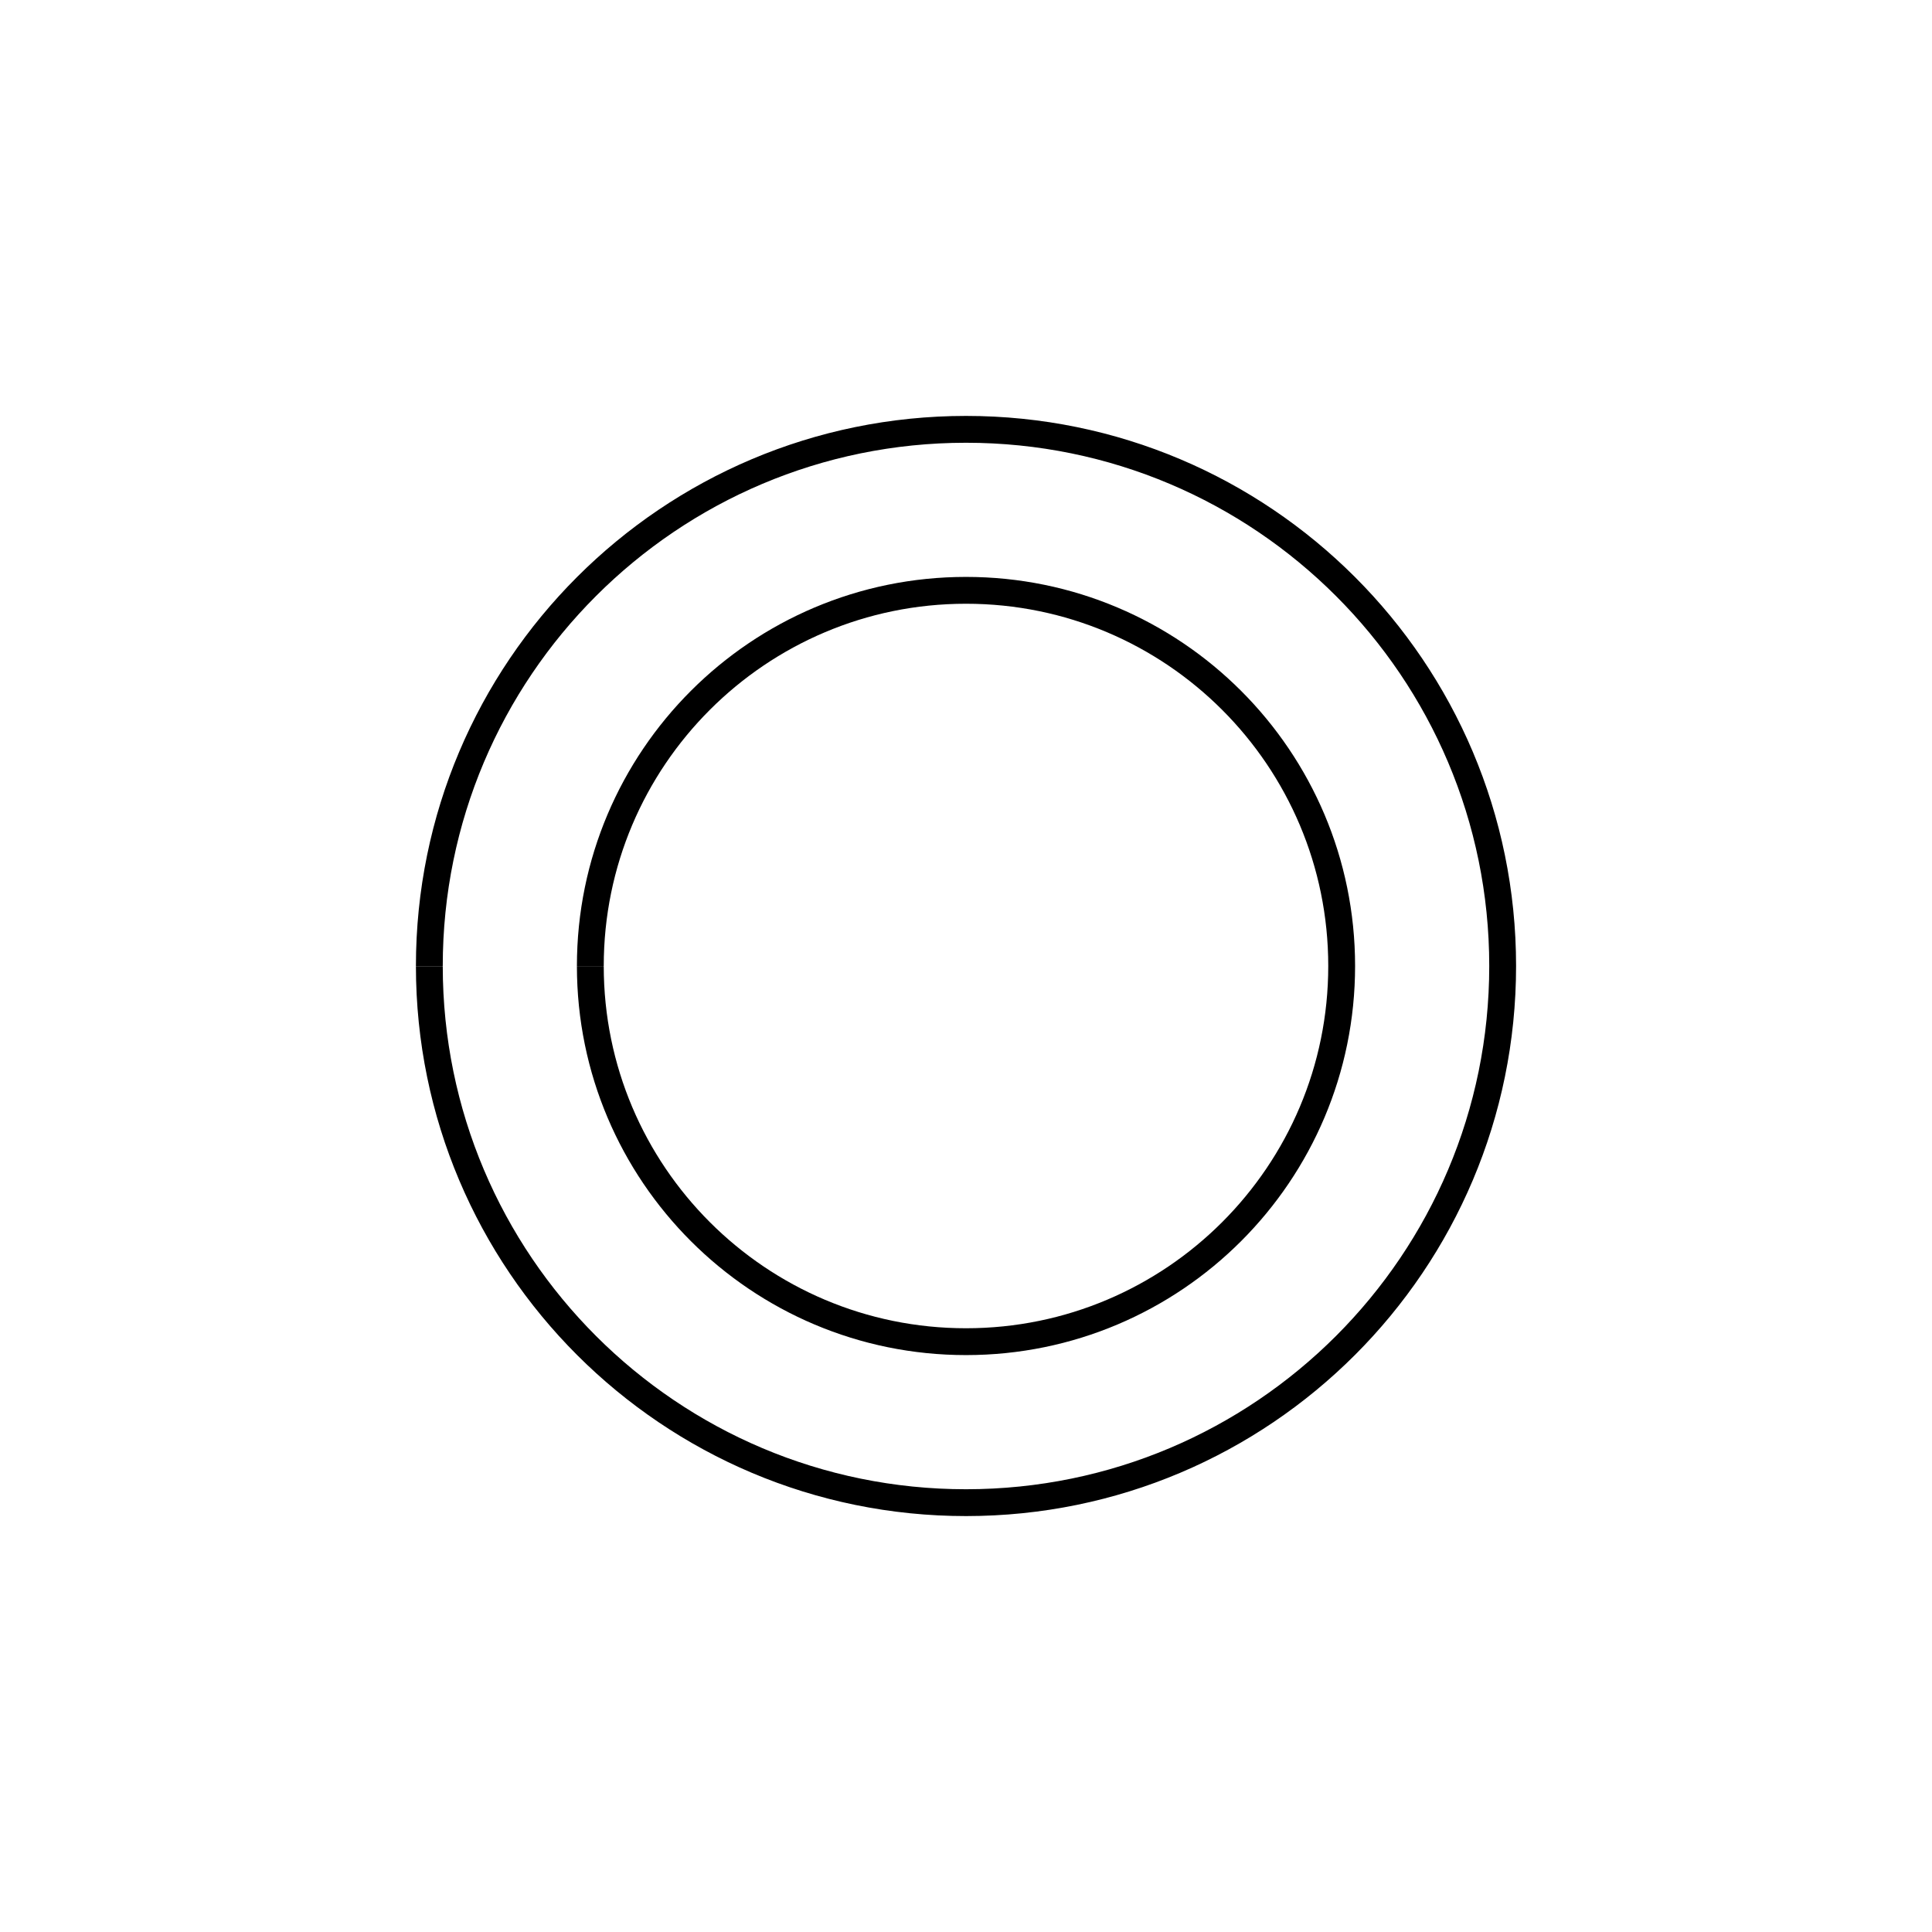
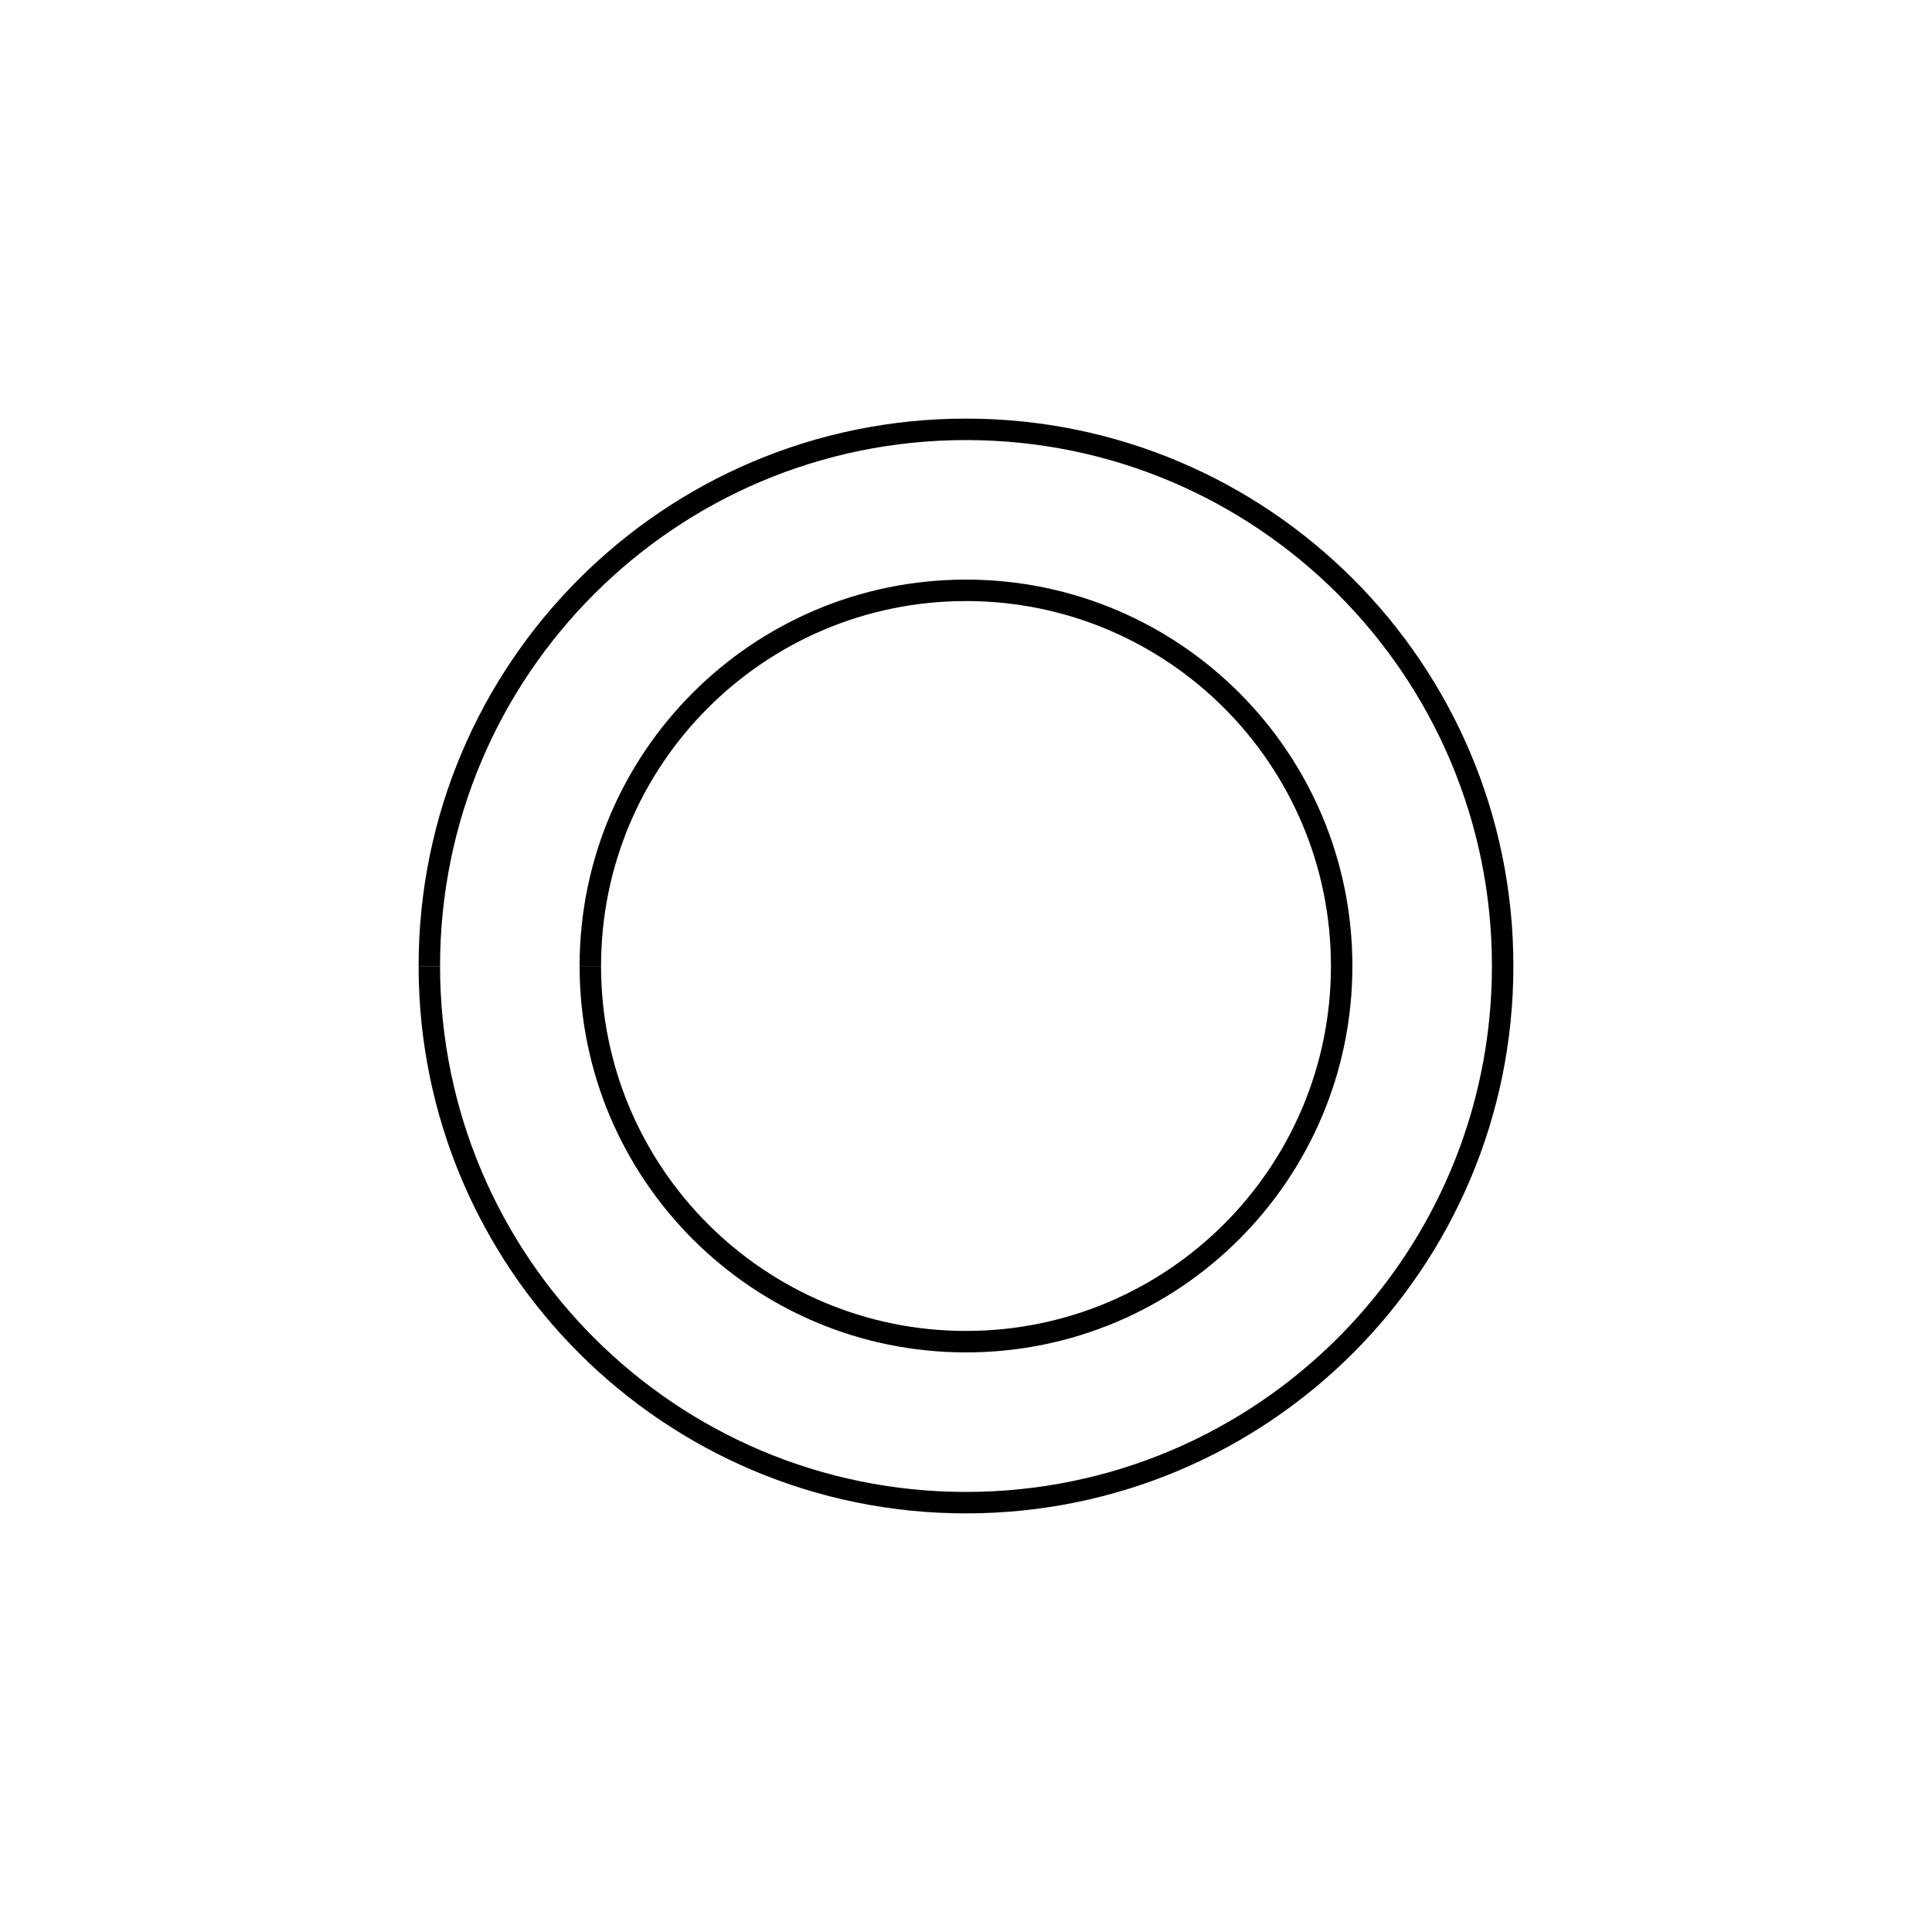
<svg xmlns="http://www.w3.org/2000/svg" width="360" height="360" viewBox="0 0 95.25 95.25" version="1.1" id="svg8">
  <defs id="defs2" />
  <g id="layer1" transform="translate(0,-201.75)">
-     <path style="fill:none;stroke:#000000;stroke-width:1.323;stroke-miterlimit:4;stroke-dasharray:none" id="path4194" d="M 21.167,249.375 A 26.458,26.458 0 0 1 47.623,222.917 26.458,26.458 0 0 1 74.083,249.372 26.458,26.458 0 0 1 47.63,275.833 26.458,26.458 0 0 1 21.167,249.382" />
-     <path style="fill:none;stroke:#000000;stroke-width:1.323;stroke-miterlimit:4;stroke-dasharray:none" id="path5378" d="M 29.104,249.375 A 18.521,18.521 0 0 1 47.624,230.854 18.521,18.521 0 0 1 66.146,249.373 18.521,18.521 0 0 1 47.629,267.896 18.521,18.521 0 0 1 29.104,249.38" />
+     <path style="fill:none;stroke:#000000;stroke-width:1.058;stroke-miterlimit:4;stroke-dasharray:none" id="path4194" d="M 21.167,249.375 A 26.458,26.458 0 0 1 47.623,222.917 26.458,26.458 0 0 1 74.083,249.372 26.458,26.458 0 0 1 47.63,275.833 26.458,26.458 0 0 1 21.167,249.382" />
+     <path style="fill:none;stroke:#000000;stroke-width:1.058;stroke-miterlimit:4;stroke-dasharray:none" id="path5378" d="M 29.104,249.375 A 18.521,18.521 0 0 1 47.624,230.854 18.521,18.521 0 0 1 66.146,249.373 18.521,18.521 0 0 1 47.629,267.896 18.521,18.521 0 0 1 29.104,249.38" />
  </g>
</svg>
